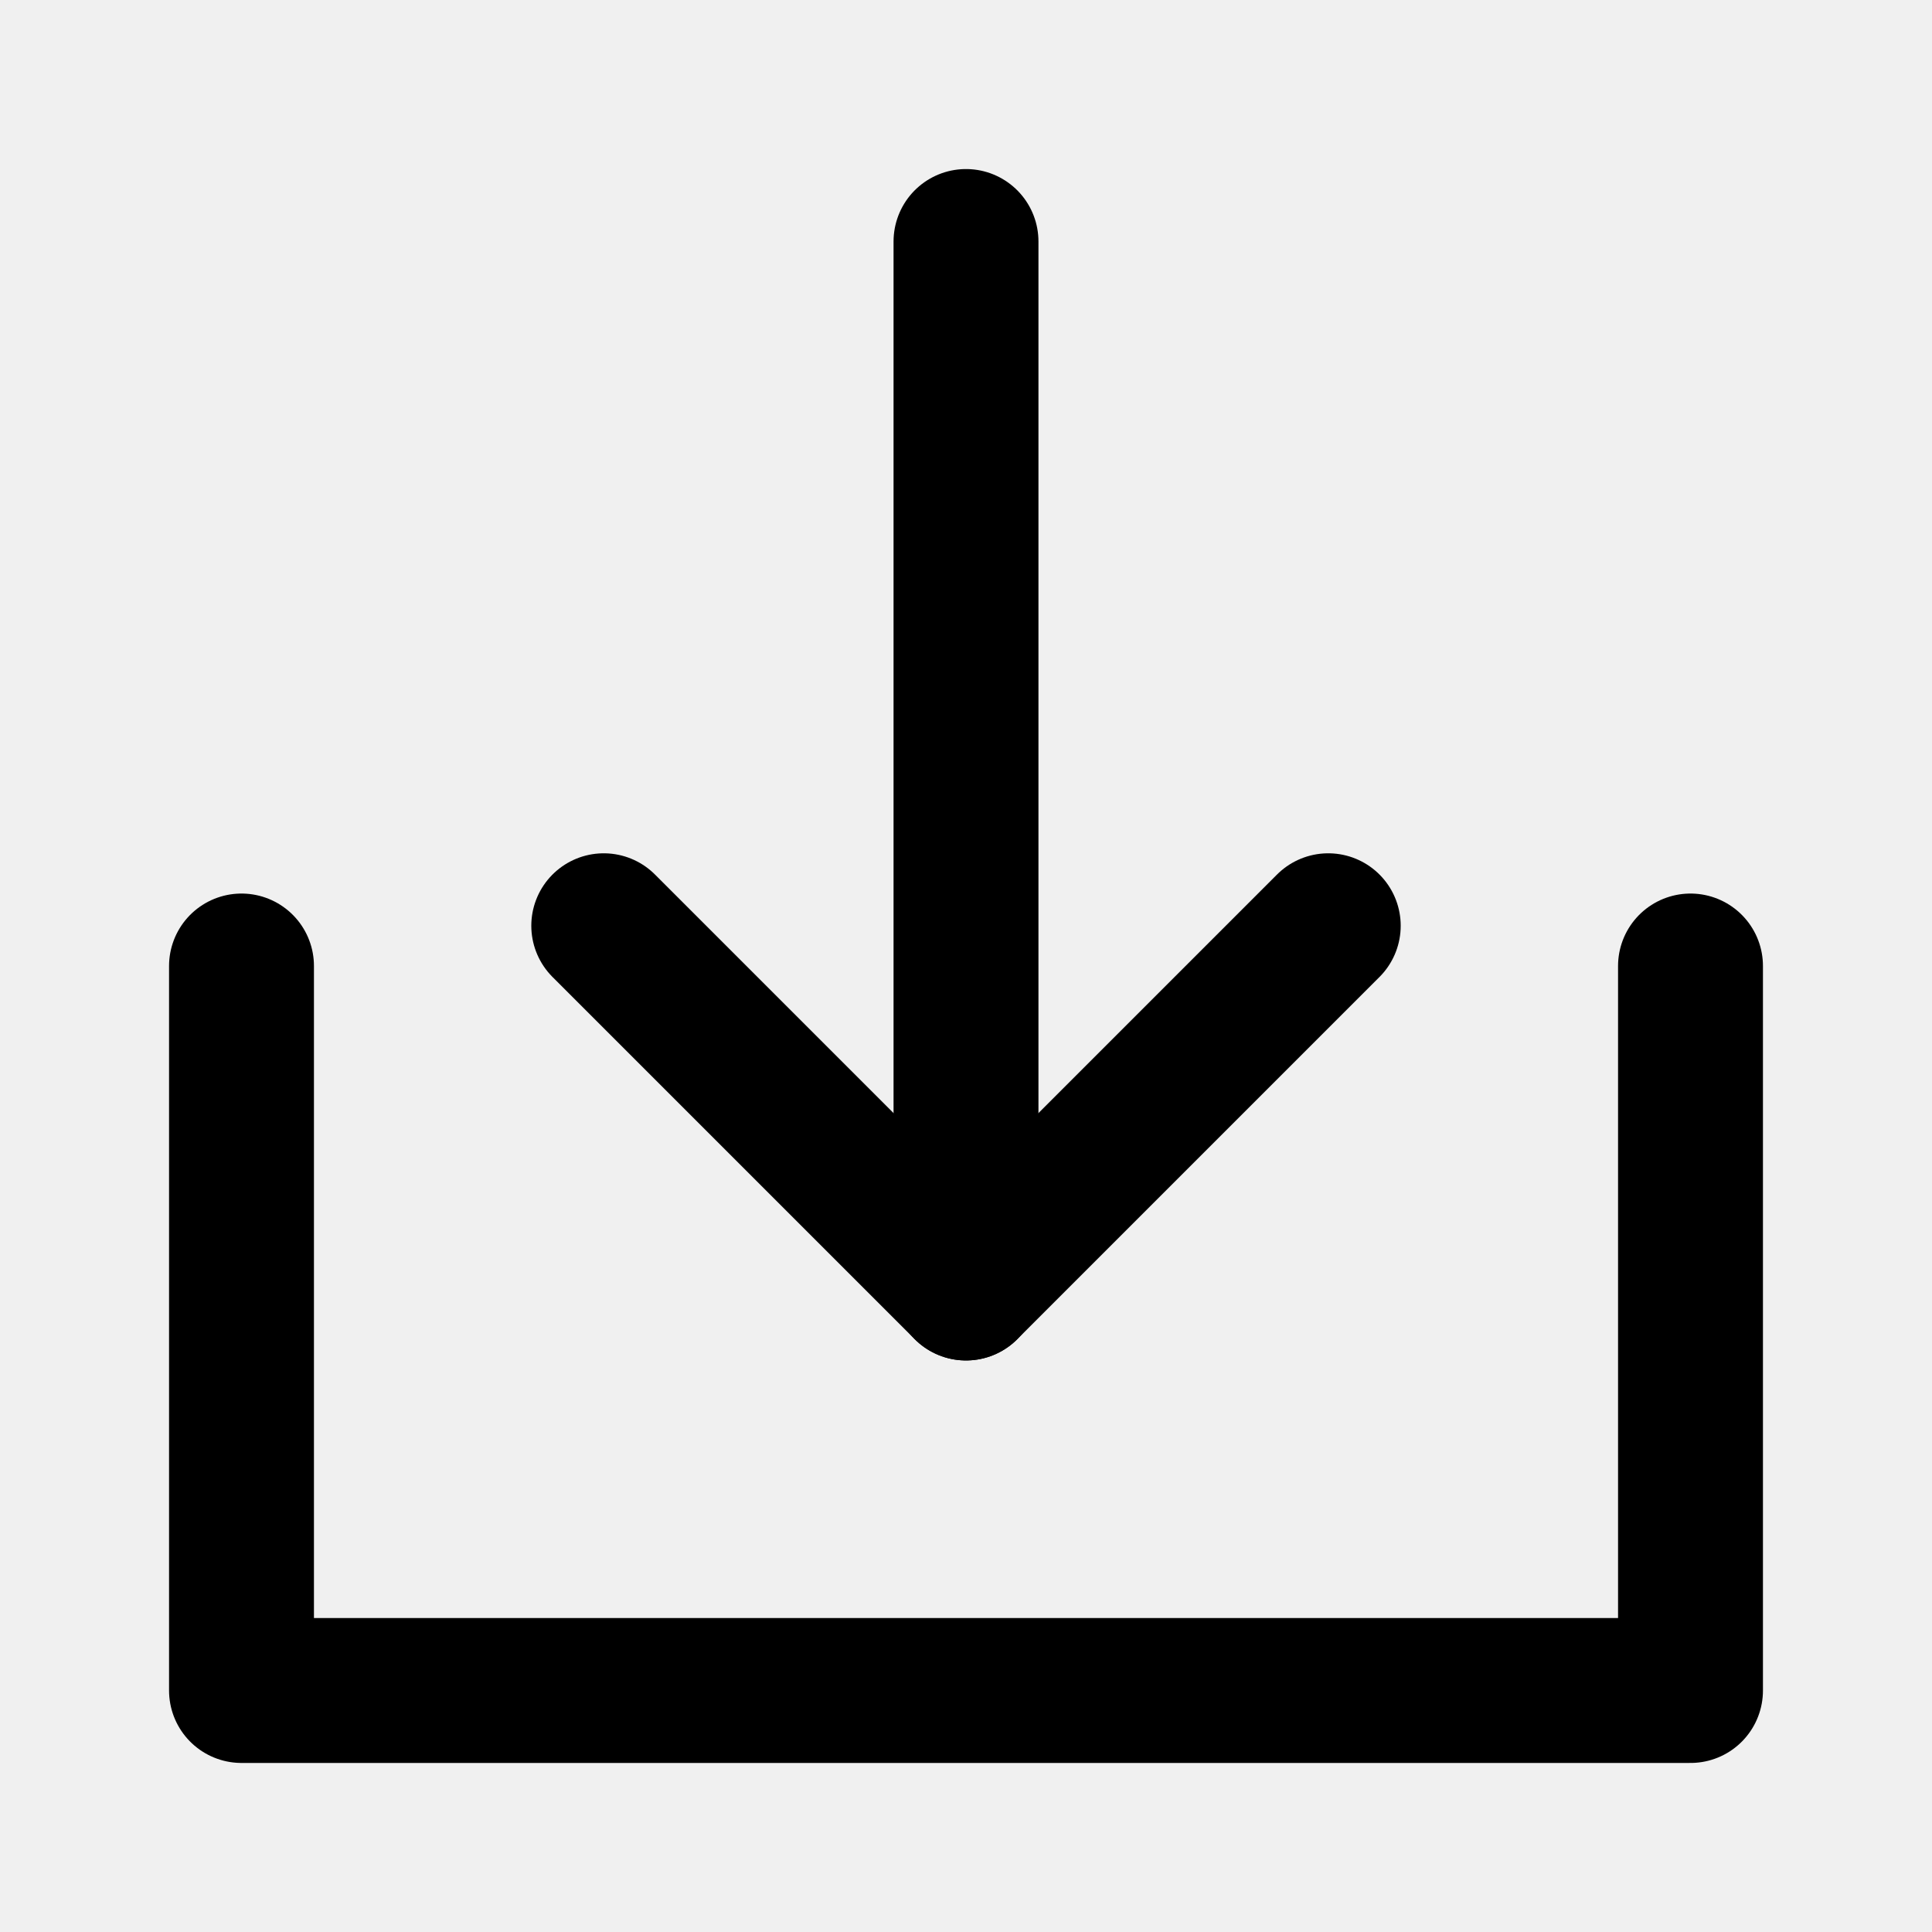
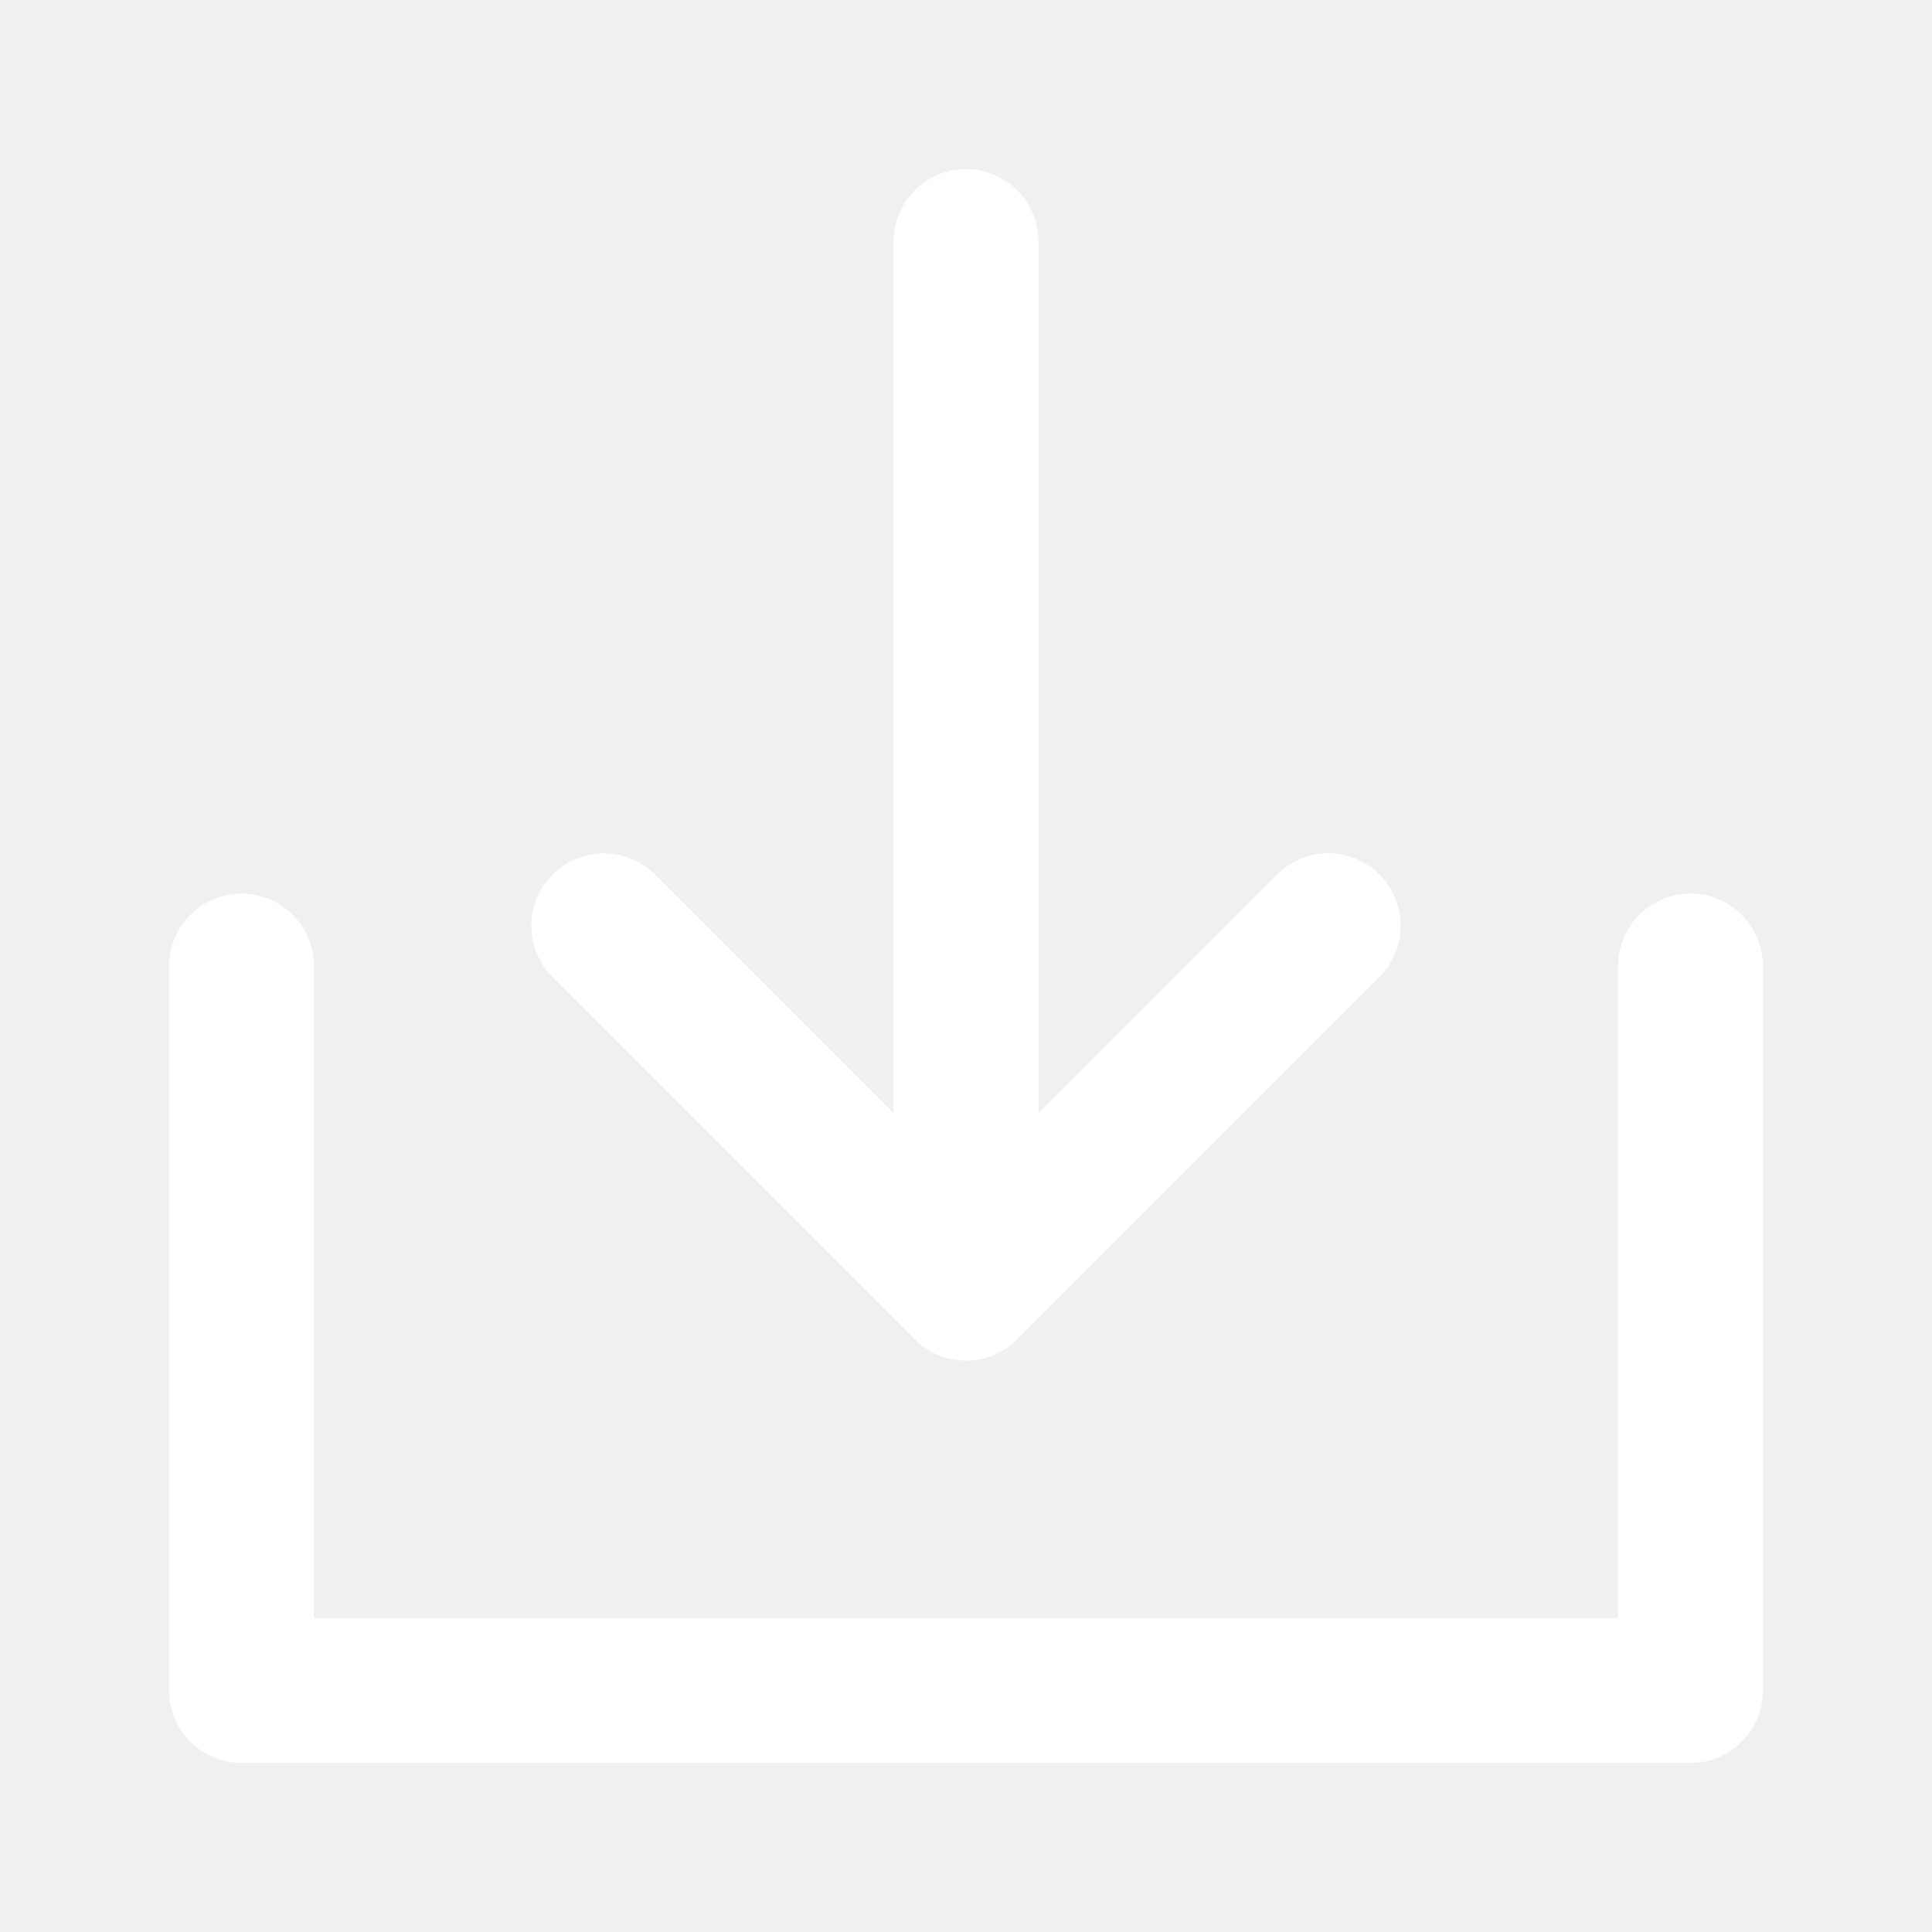
<svg xmlns="http://www.w3.org/2000/svg" width="48" height="48" viewBox="0 0 48 48" fill="none">
-   <path d="M6 24V42H42V24" stroke="black" stroke-width="3.6" stroke-linecap="round" stroke-linejoin="round" />
-   <path d="M33 23L24 32L15 23" stroke="black" stroke-width="3.6" stroke-linecap="round" stroke-linejoin="round" />
-   <path d="M24 6V32" stroke="black" stroke-width="3.6" stroke-linecap="round" stroke-linejoin="round" />
+   <path d="M6 24V42H42V24" stroke="#FFFFFF" stroke-width="3.6" stroke-linecap="round" stroke-linejoin="round" />
+   <path d="M33 23L24 32L15 23" stroke="#FFFFFF" stroke-width="3.6" stroke-linecap="round" stroke-linejoin="round" />
+   <path d="M24 6V32" stroke="#FFFFFF" stroke-width="3.6" stroke-linecap="round" stroke-linejoin="round" />
</svg>
